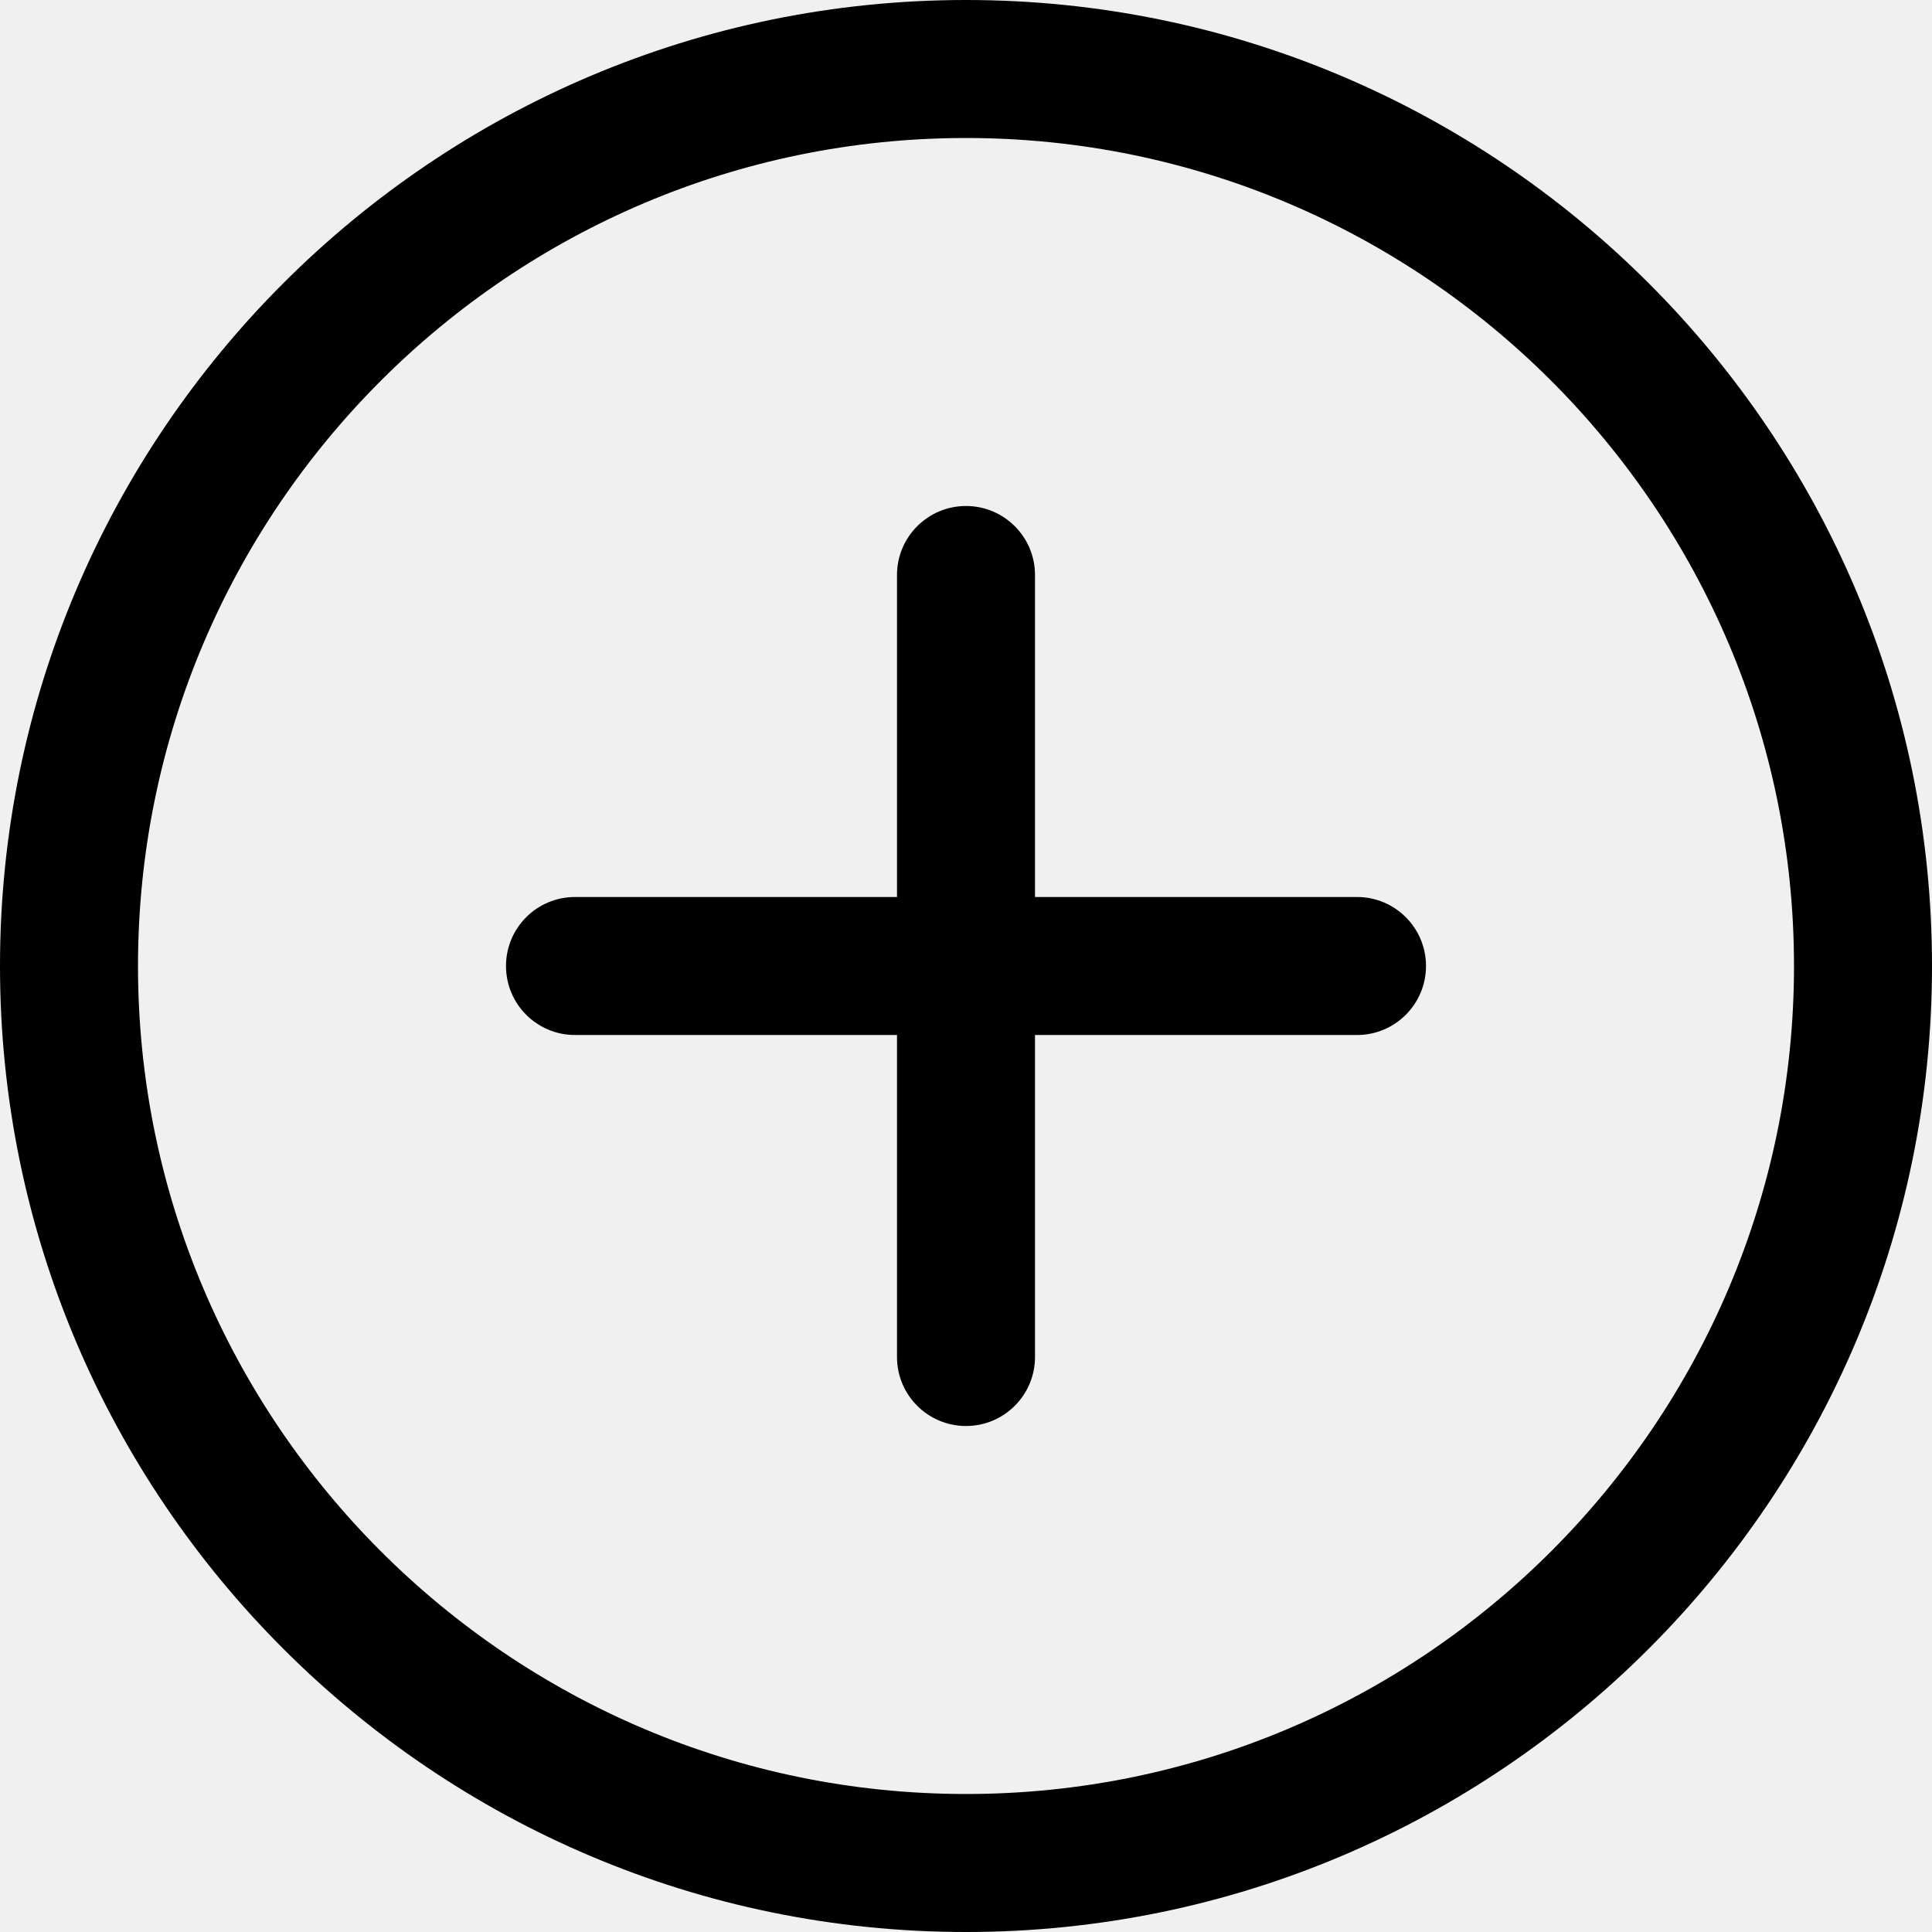
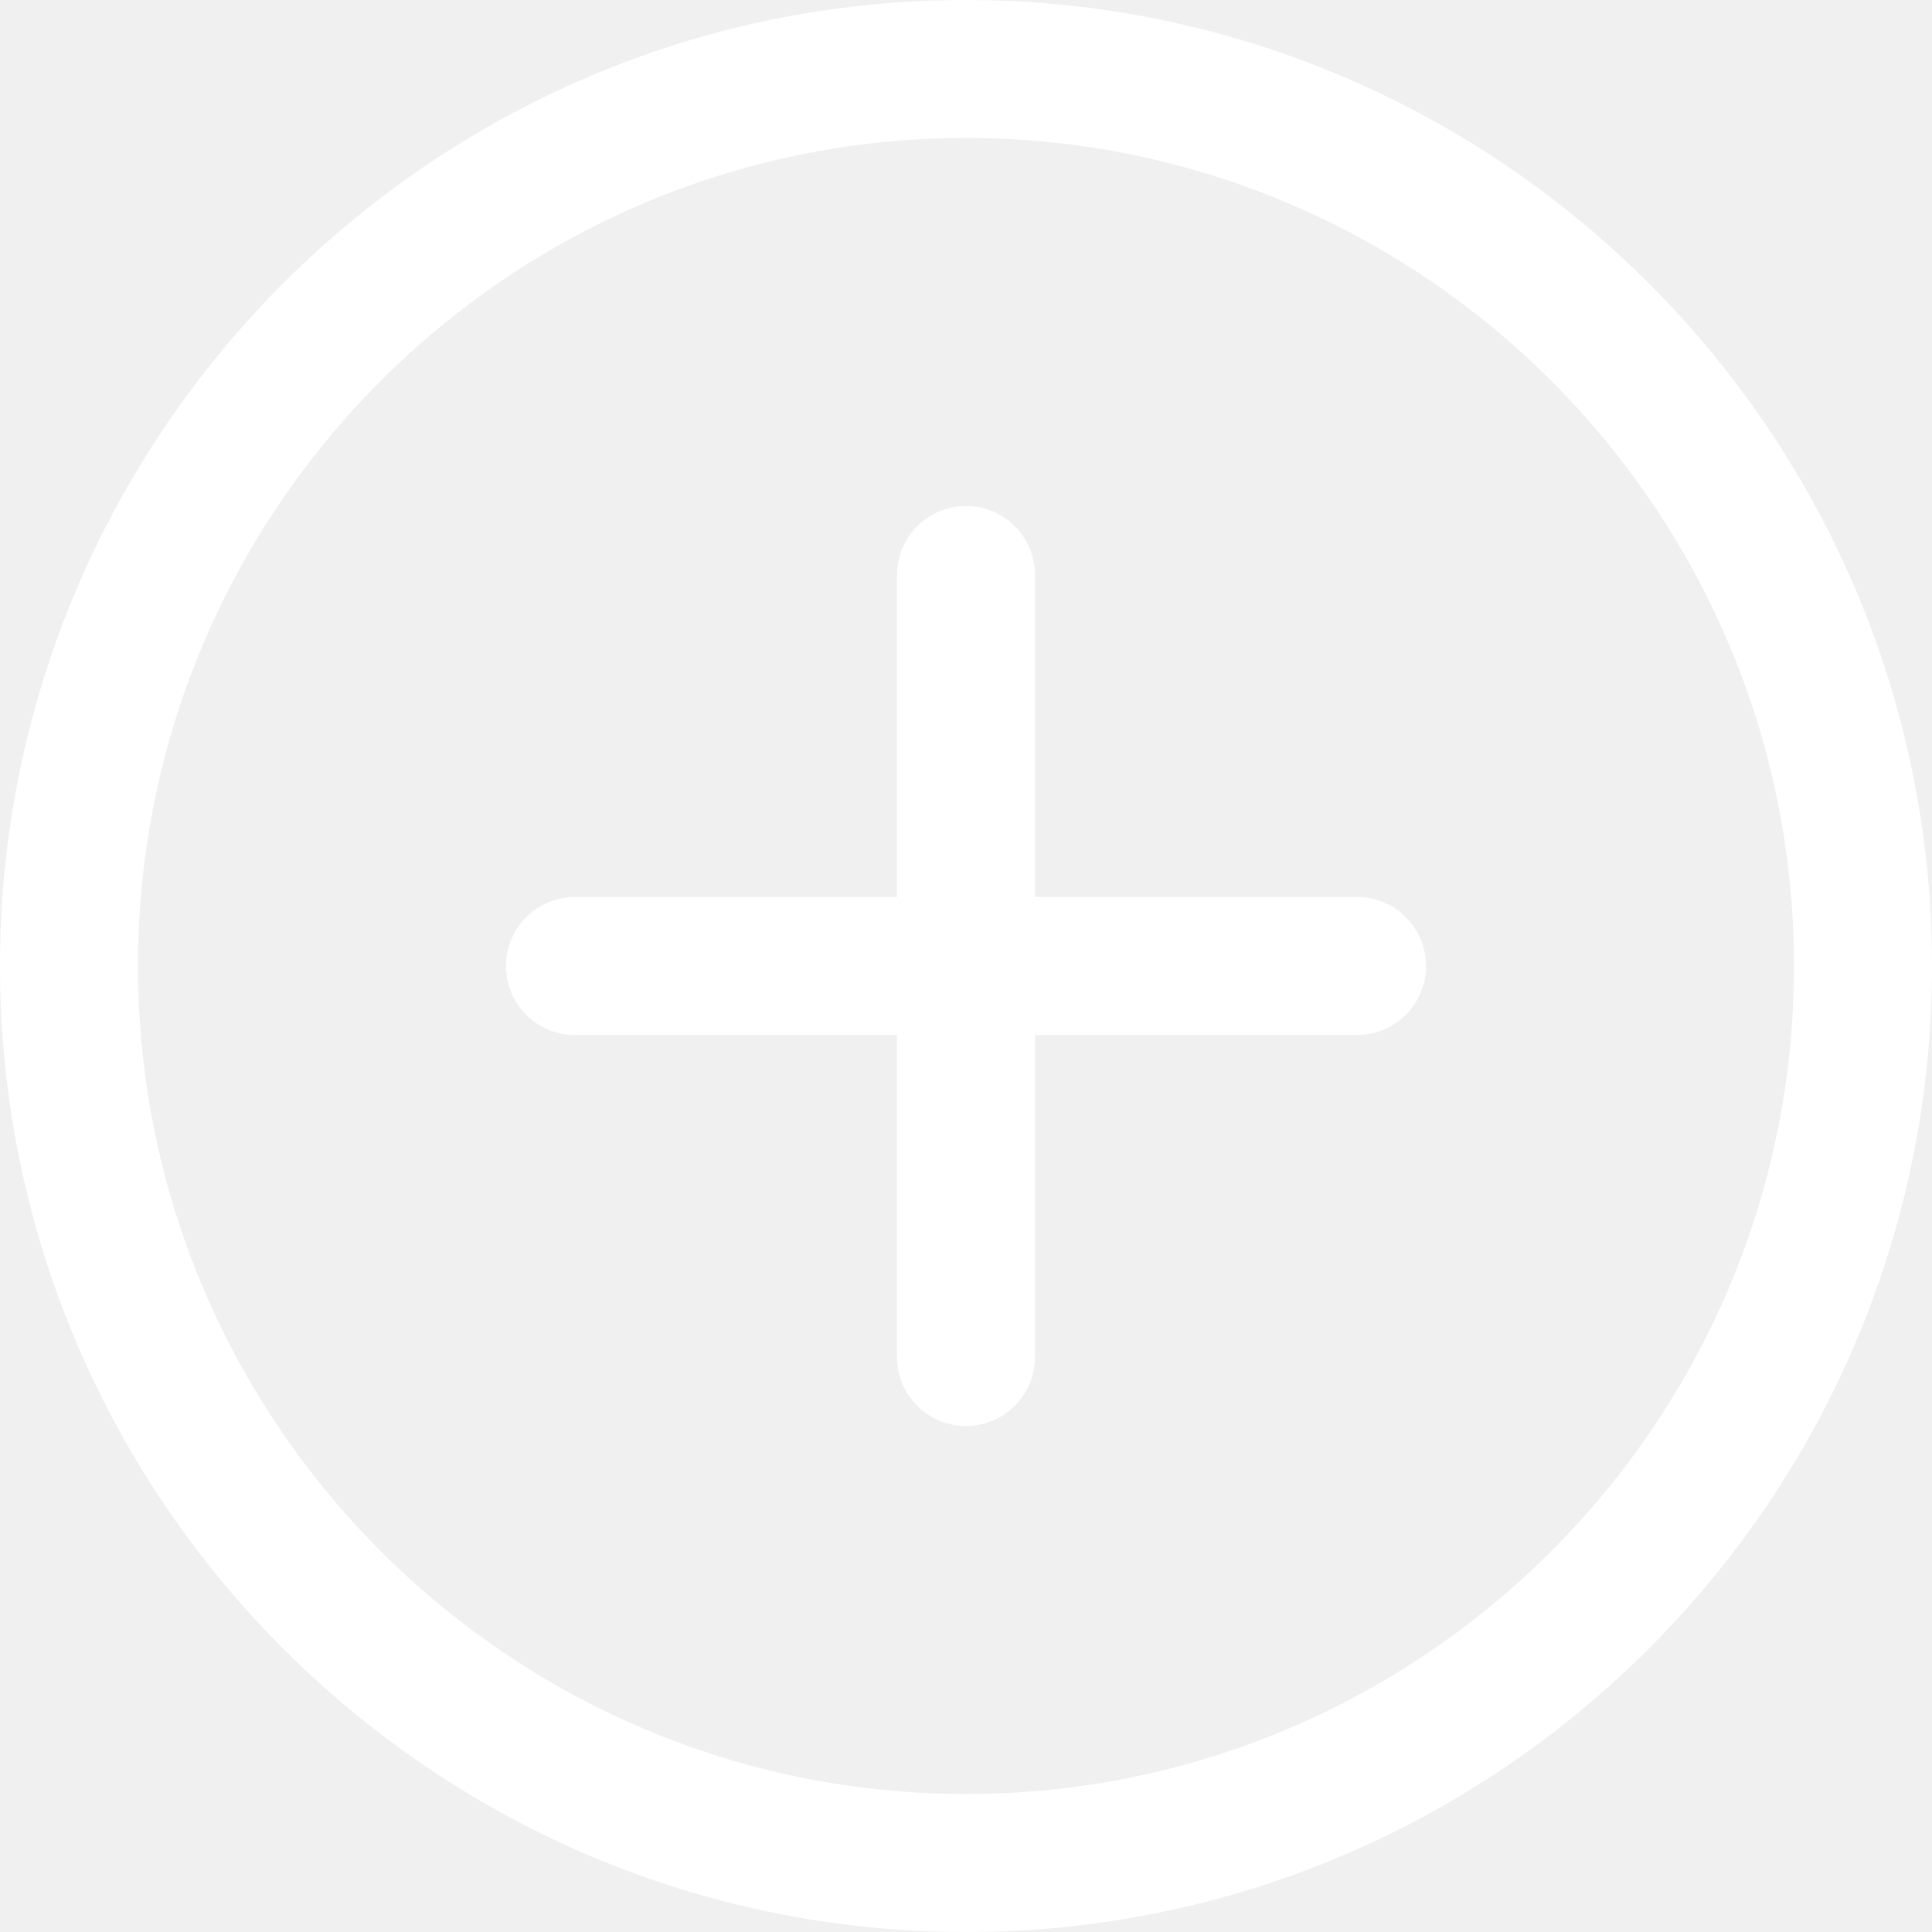
- <svg xmlns="http://www.w3.org/2000/svg" version="1.1" id="Capa_1" x="0px" y="0px" viewBox="0 0 512 512" style="enable-background:new 0 0 512 512;" xml:space="preserve">
-   <g>
-     <g>
-       <path d="M256,0C114.84,0,0,114.84,0,256s114.84,256,256,256s256-114.84,256-256S397.16,0,256,0z M256,475.429    c-120.997,0-219.429-98.432-219.429-219.429S135.003,36.571,256,36.571S475.429,135.003,475.429,256S376.997,475.429,256,475.429z    " />
-     </g>
-   </g>
-   <g>
-     <g>
-       <path d="M256,134.095c-10.1,0-18.286,8.186-18.286,18.286v207.238c0,10.1,8.186,18.286,18.286,18.286    c10.1,0,18.286-8.186,18.286-18.286V152.381C274.286,142.281,266.1,134.095,256,134.095z" />
-     </g>
-   </g>
-   <g>
-     <g>
-       <path d="M359.619,237.714H152.381c-10.1,0-18.286,8.186-18.286,18.286c0,10.1,8.186,18.286,18.286,18.286h207.238    c10.1,0,18.286-8.186,18.286-18.286C377.905,245.9,369.719,237.714,359.619,237.714z" />
-     </g>
-   </g>
-   <g>
- </g>
-   <g>
- </g>
-   <g>
- </g>
-   <g>
- </g>
-   <g>
- </g>
-   <g>
- </g>
-   <g>
- </g>
-   <g>
- </g>
-   <g>
- </g>
-   <g>
- </g>
-   <g>
- </g>
-   <g>
- </g>
-   <g>
- </g>
-   <g>
- </g>
-   <g>
- </g>
+ <svg xmlns="http://www.w3.org/2000/svg" id="Capa_1" data-name="Capa 1" viewBox="0 0 512 512">
+   <defs>
+     <style>.cls-1{fill:#fff;}</style>
+   </defs>
+   <path class="cls-1" d="M256,0C114.84,0,0,114.84,0,256S114.84,512,256,512,512,397.16,512,256,397.16,0,256,0Zm0,475.43C135,475.43,36.57,377,36.57,256S135,36.57,256,36.57,475.43,135,475.43,256,377,475.43,256,475.43Z" />
+   <path class="cls-1" d="M256,134.1a18.28,18.28,0,0,0-18.29,18.28V359.62a18.29,18.29,0,0,0,36.58,0V152.38A18.28,18.28,0,0,0,256,134.1Z" />
+   <path class="cls-1" d="M359.62,237.71H152.38a18.29,18.29,0,0,0,0,36.58H359.62a18.29,18.29,0,1,0,0-36.58Z" />
</svg>
